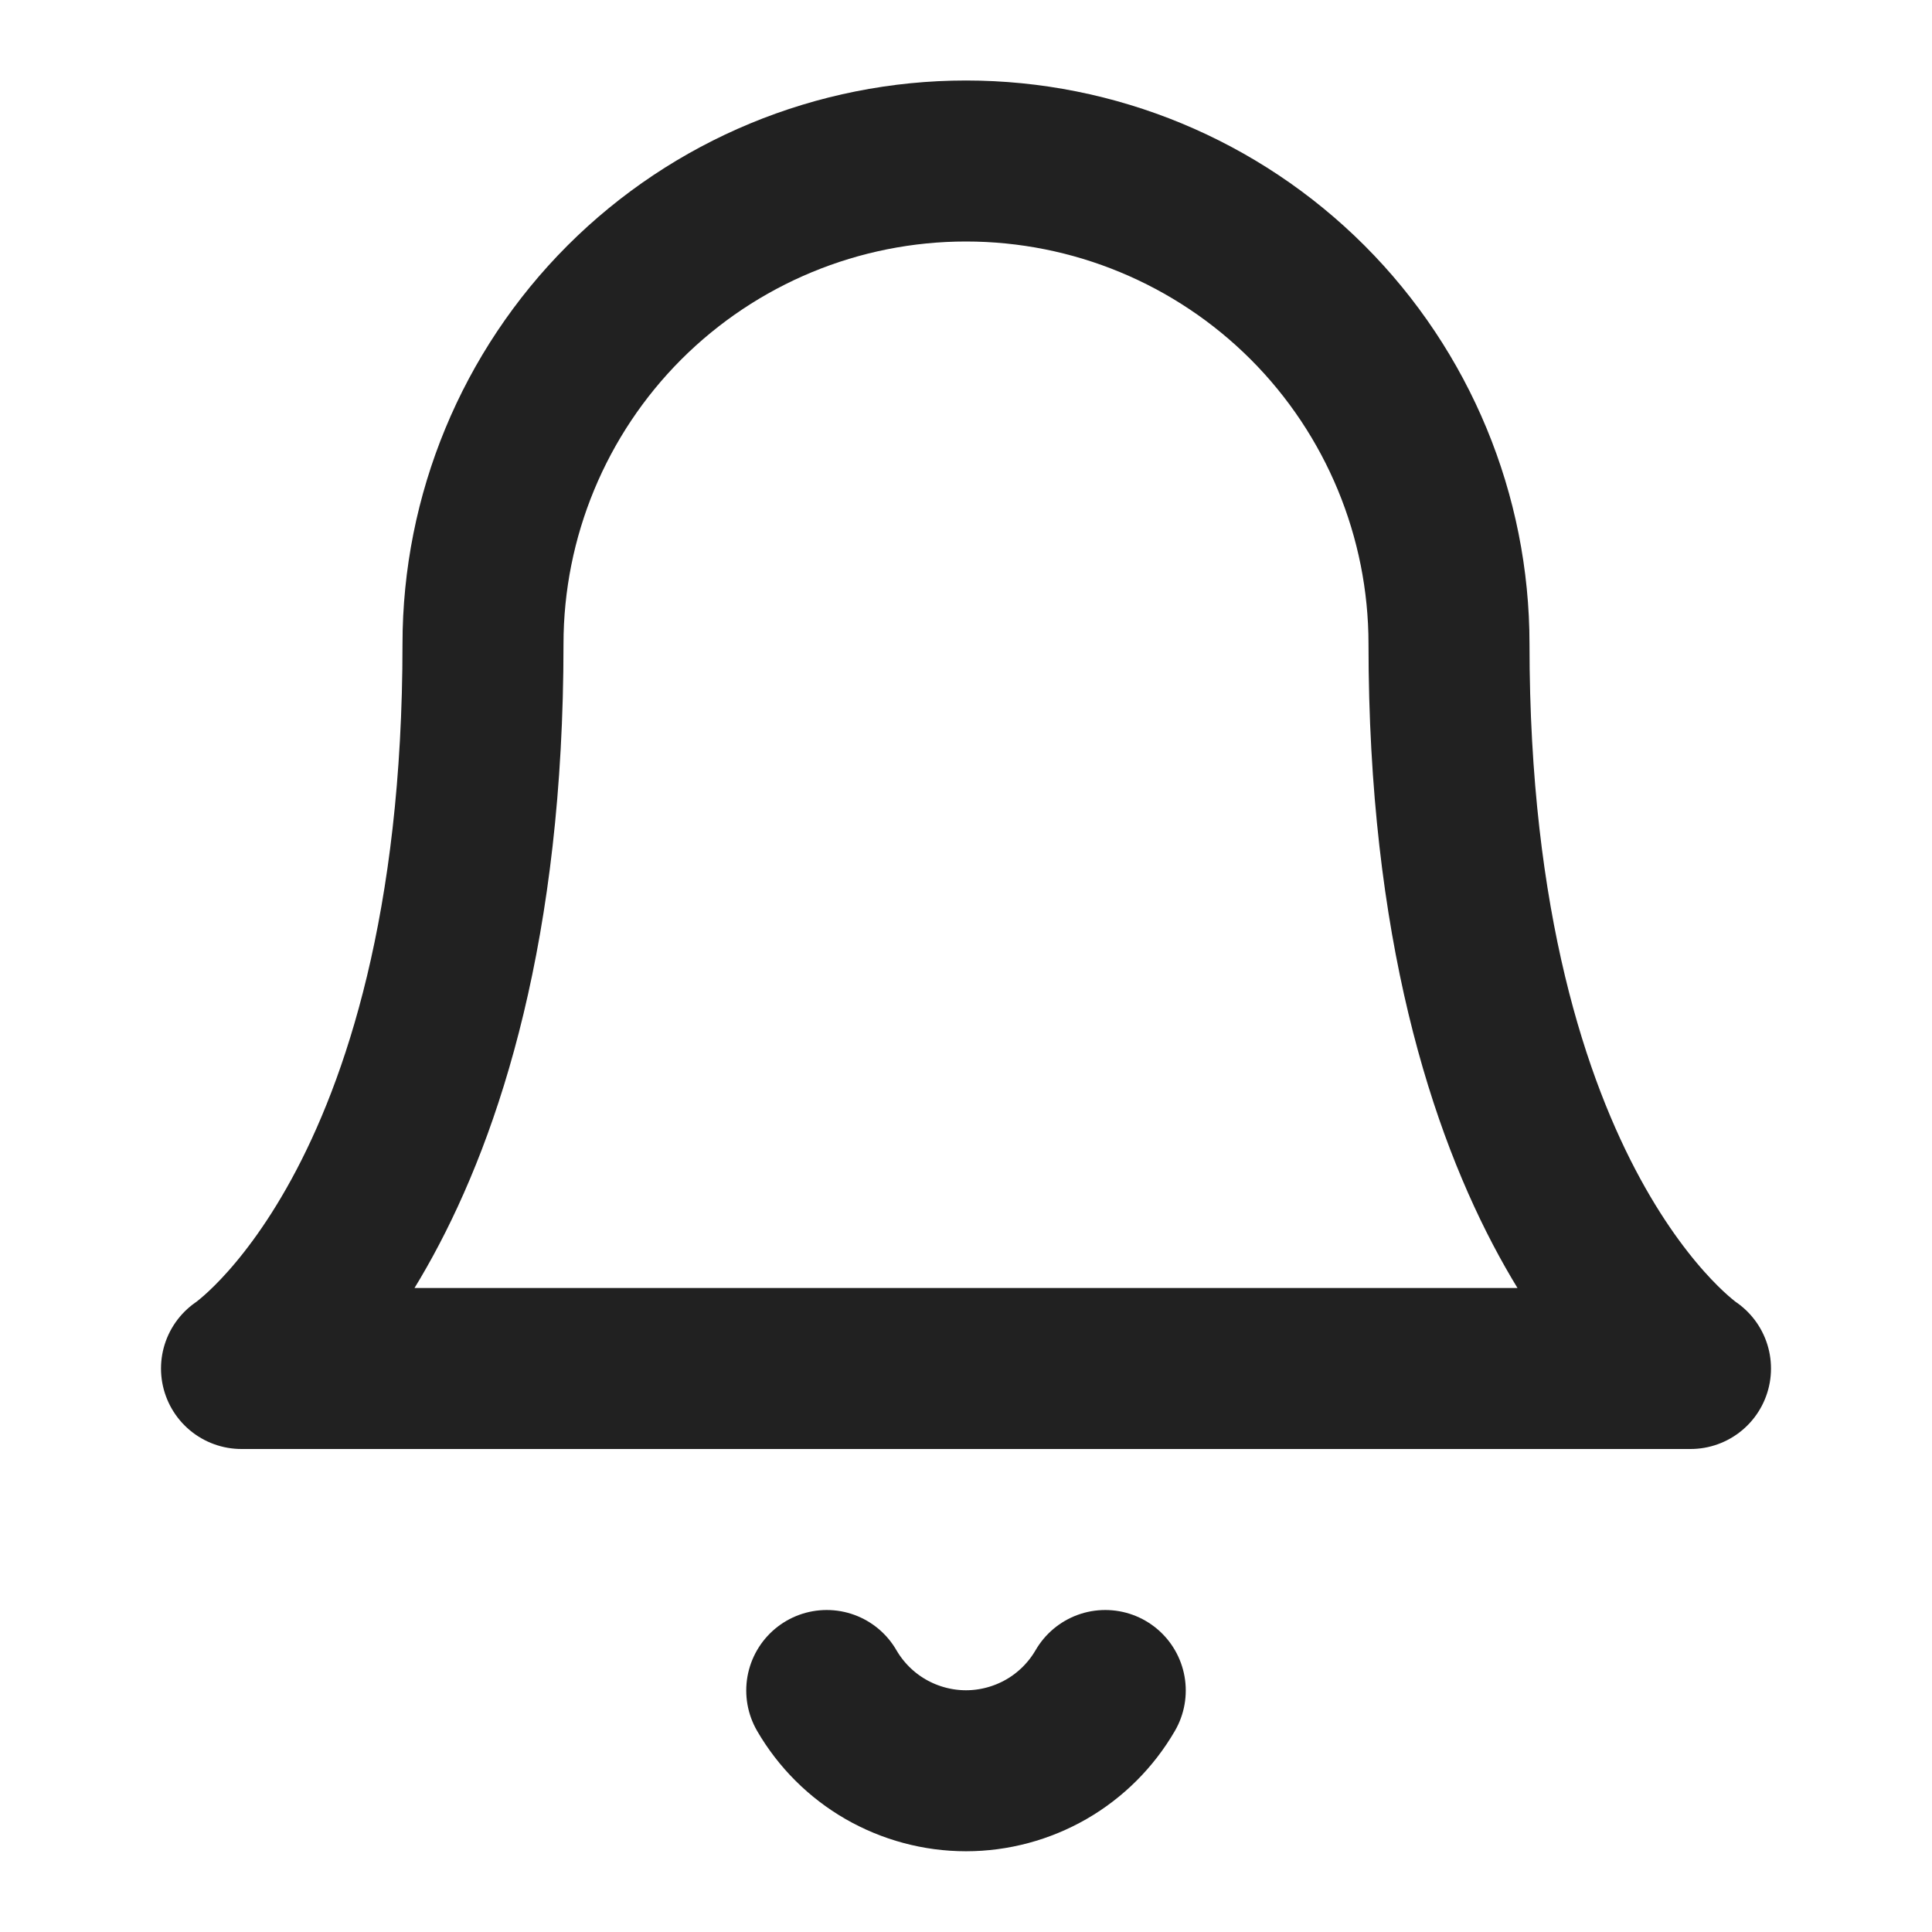
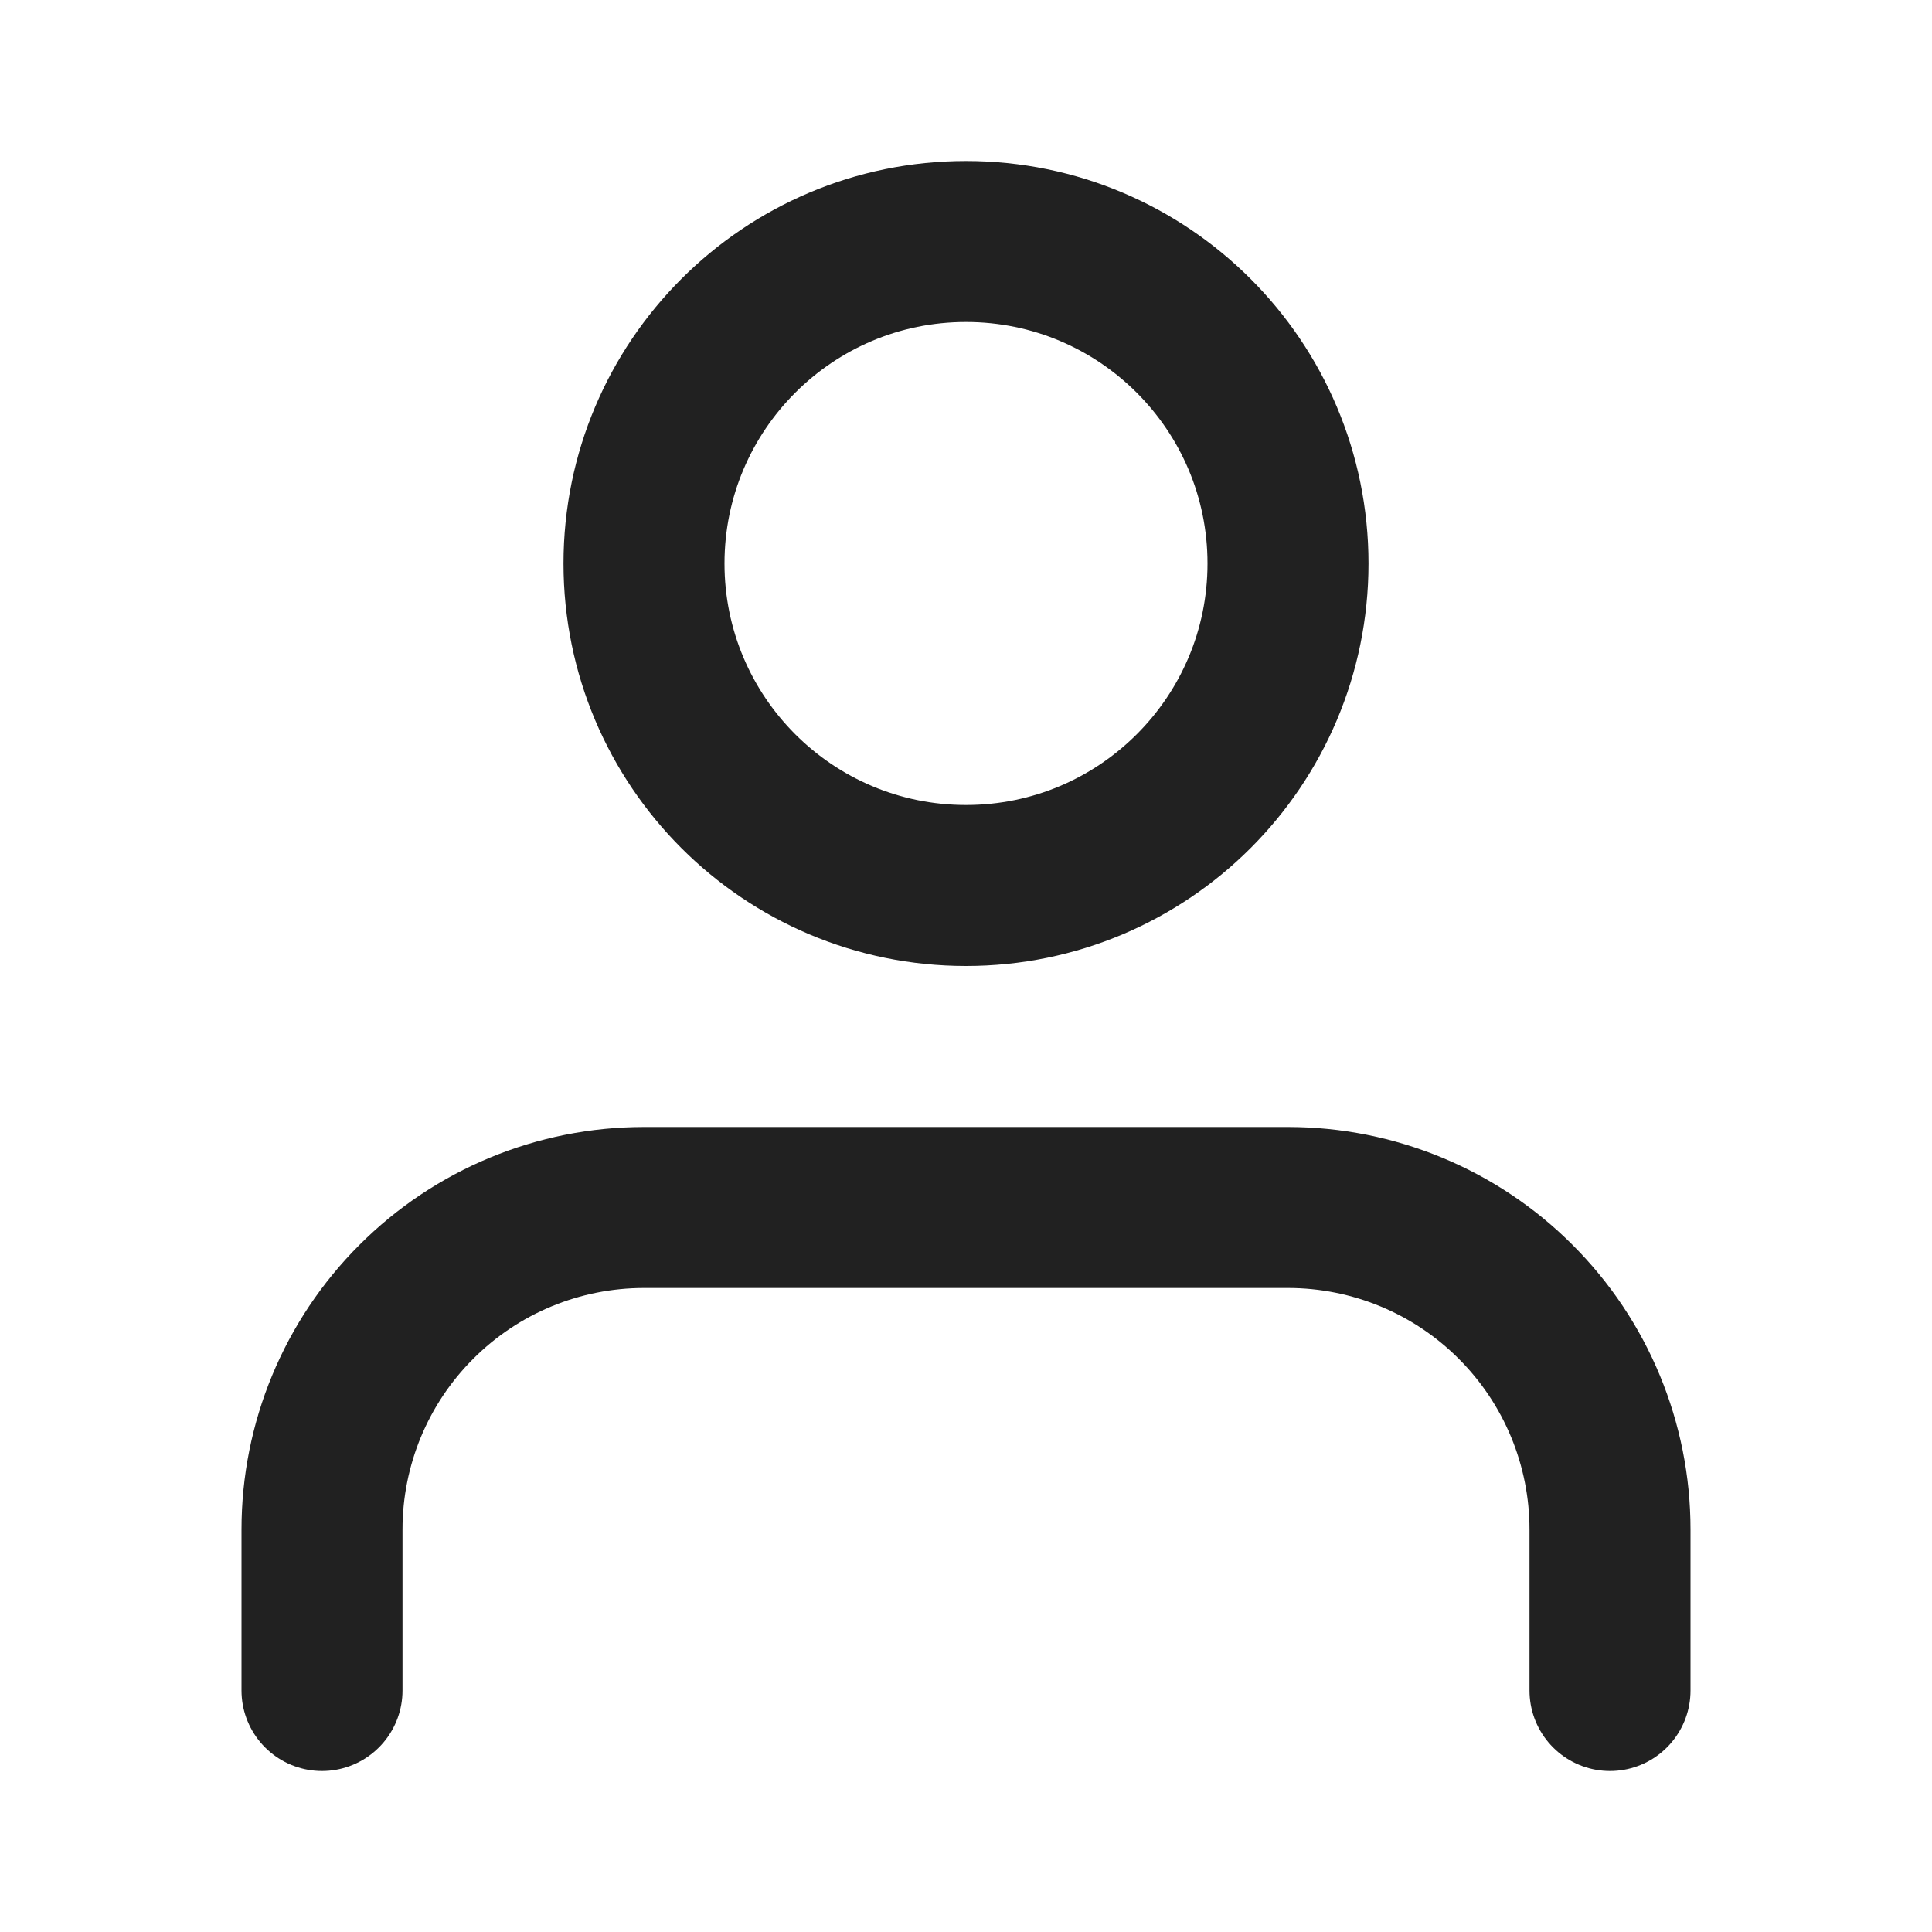
<svg xmlns="http://www.w3.org/2000/svg" width="24" height="24" viewBox="0 0 24 24" fill="none">
-   <path d="M18 8C18 6.409 17.368 4.883 16.243 3.757C15.117 2.632 13.591 2 12 2C10.409 2 8.883 2.632 7.757 3.757C6.632 4.883 6 6.409 6 8C6 15 3 17 3 17H21C21 17 18 15 18 8Z" stroke="#212121" stroke-width="2" stroke-linecap="round" stroke-linejoin="round" />
-   <path d="M13.73 21C13.554 21.303 13.302 21.555 12.998 21.73C12.695 21.904 12.35 21.997 12 21.997C11.65 21.997 11.305 21.904 11.002 21.73C10.698 21.555 10.446 21.303 10.27 21" stroke="#212121" stroke-width="2" stroke-linecap="round" stroke-linejoin="round" />
+   <path d="M20 21V19C20 17.939 19.579 16.922 18.828 16.172C18.078 15.421 17.061 15 16 15H8C6.939 15 5.922 15.421 5.172 16.172C4.421 16.922 4 17.939 4 19V21" stroke="#212121" stroke-width="2" stroke-linecap="round" stroke-linejoin="round" />
+   <path d="M12 11C14.209 11 16 9.209 16 7C16 4.791 14.209 3 12 3C9.791 3 8 4.791 8 7C8 9.209 9.791 11 12 11Z" stroke="#212121" stroke-width="2" stroke-linecap="round" stroke-linejoin="round" />
</svg>
